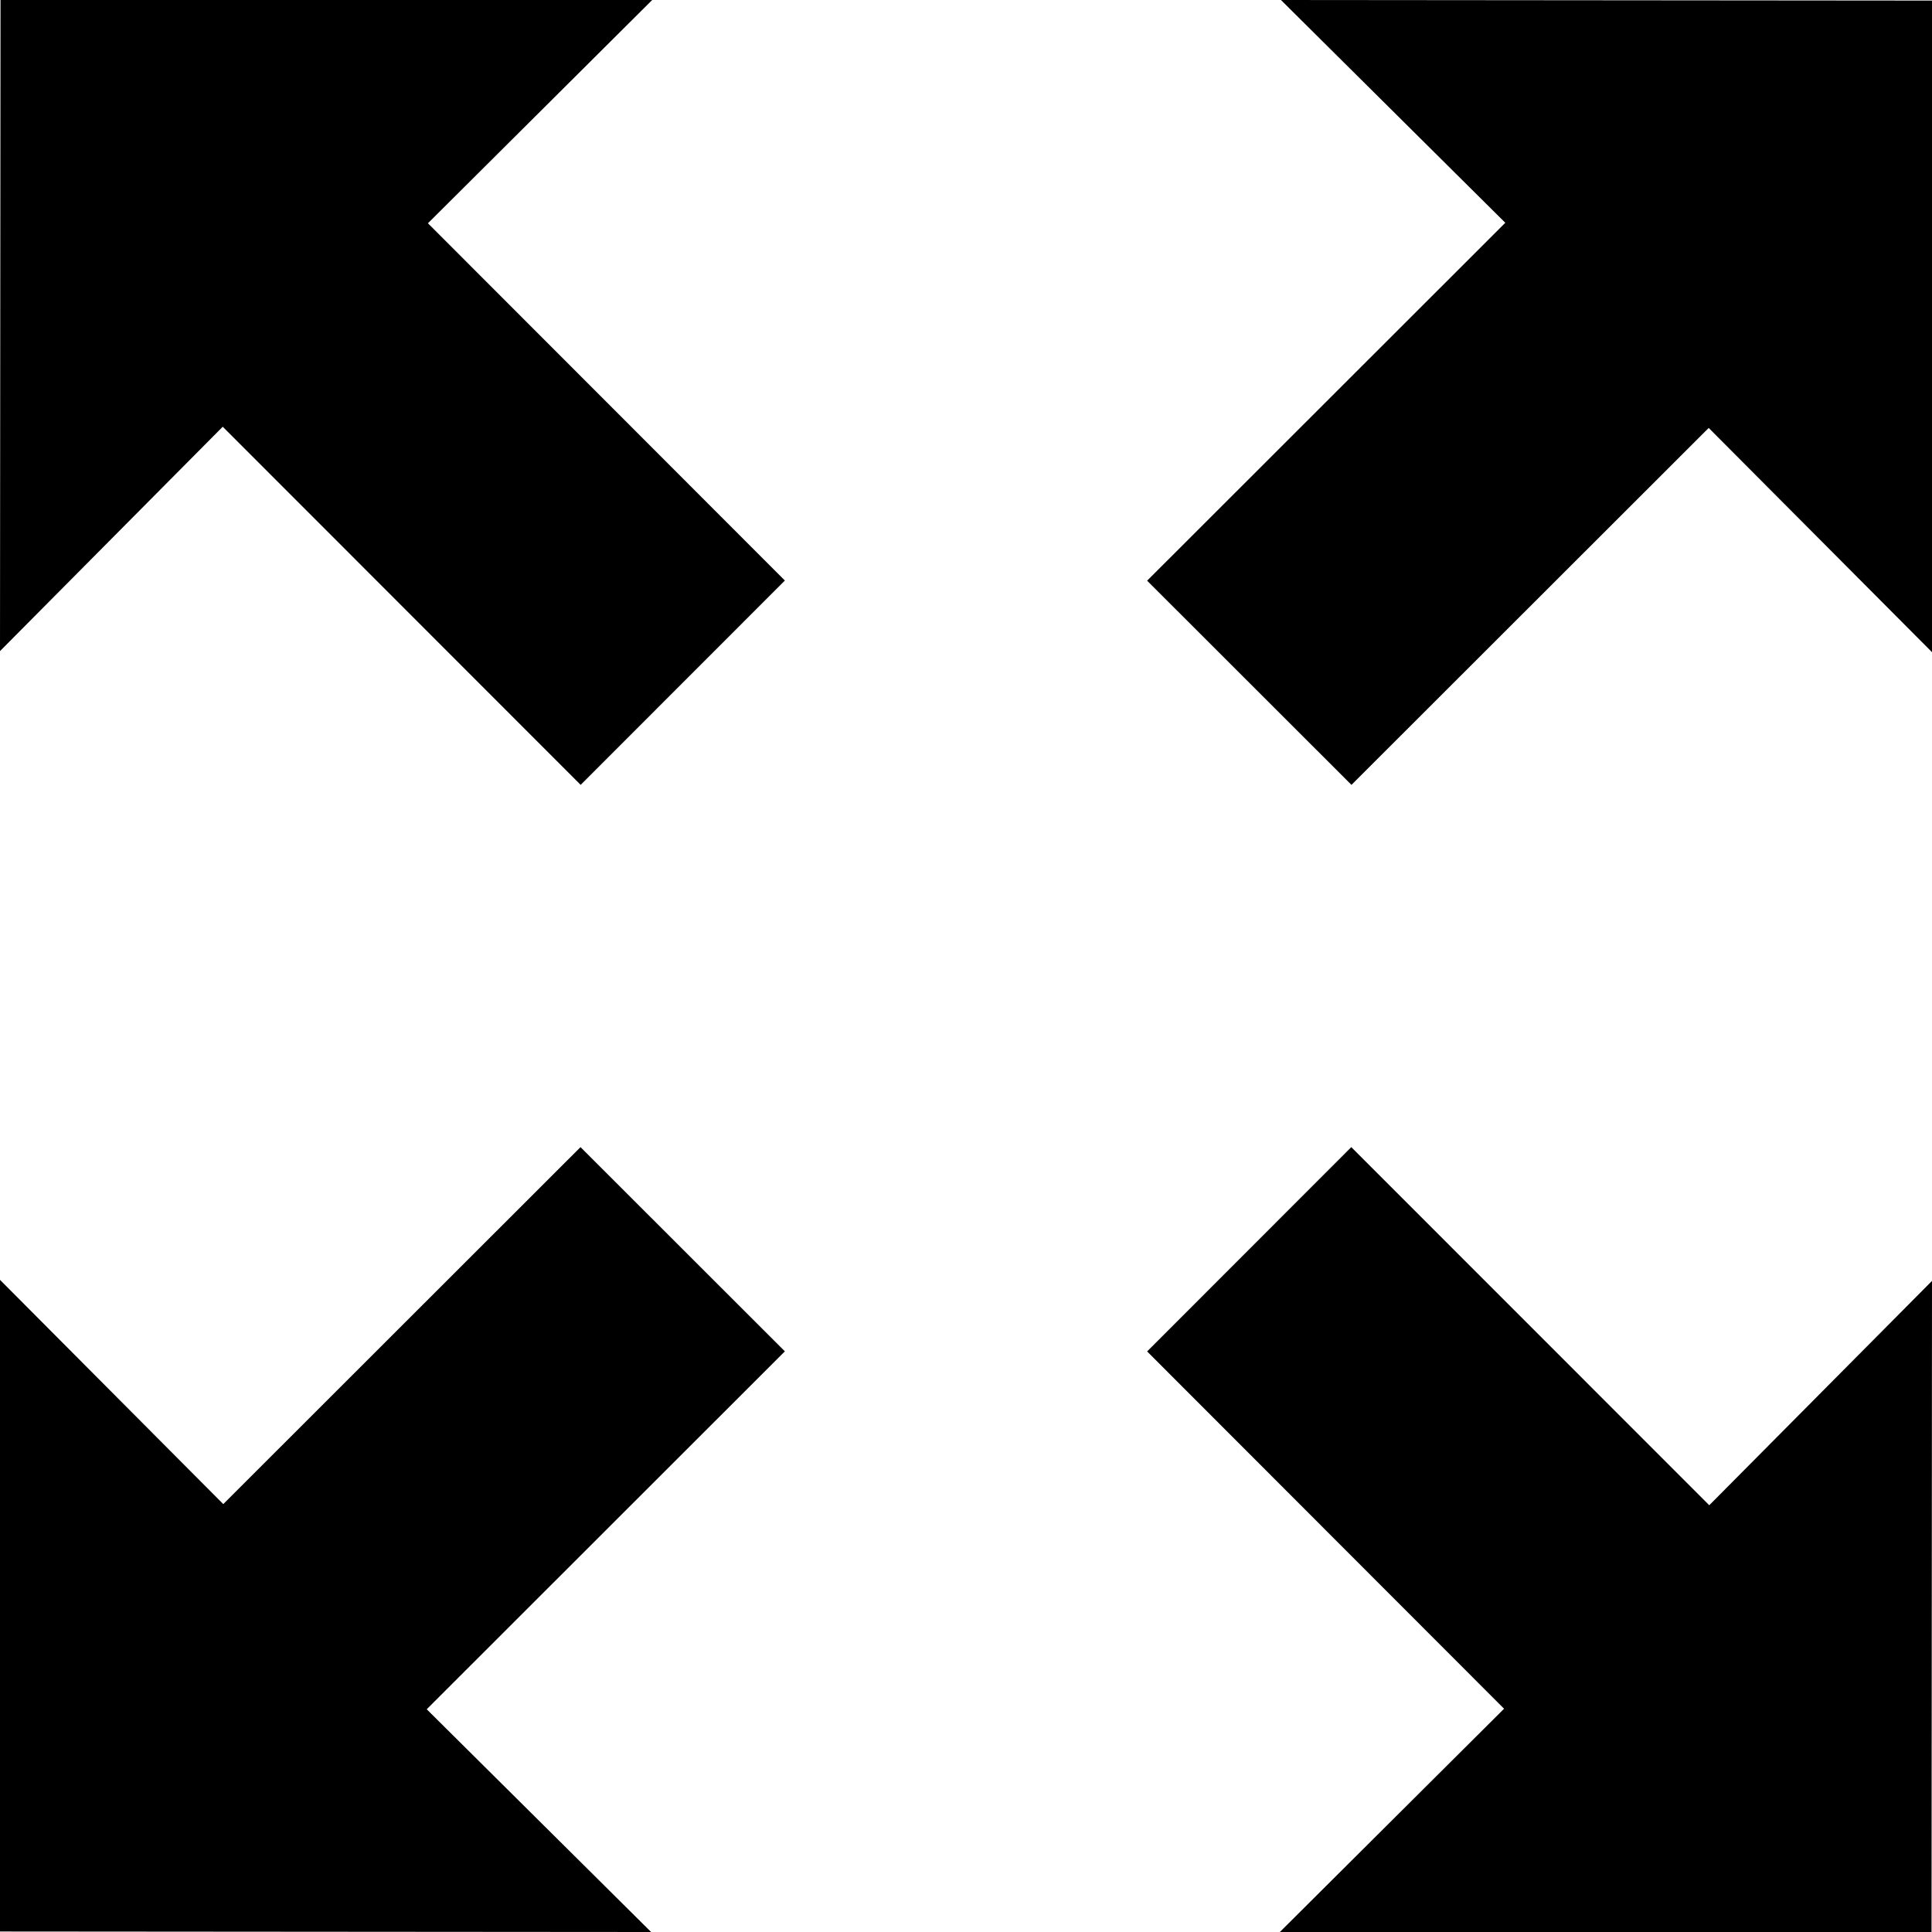
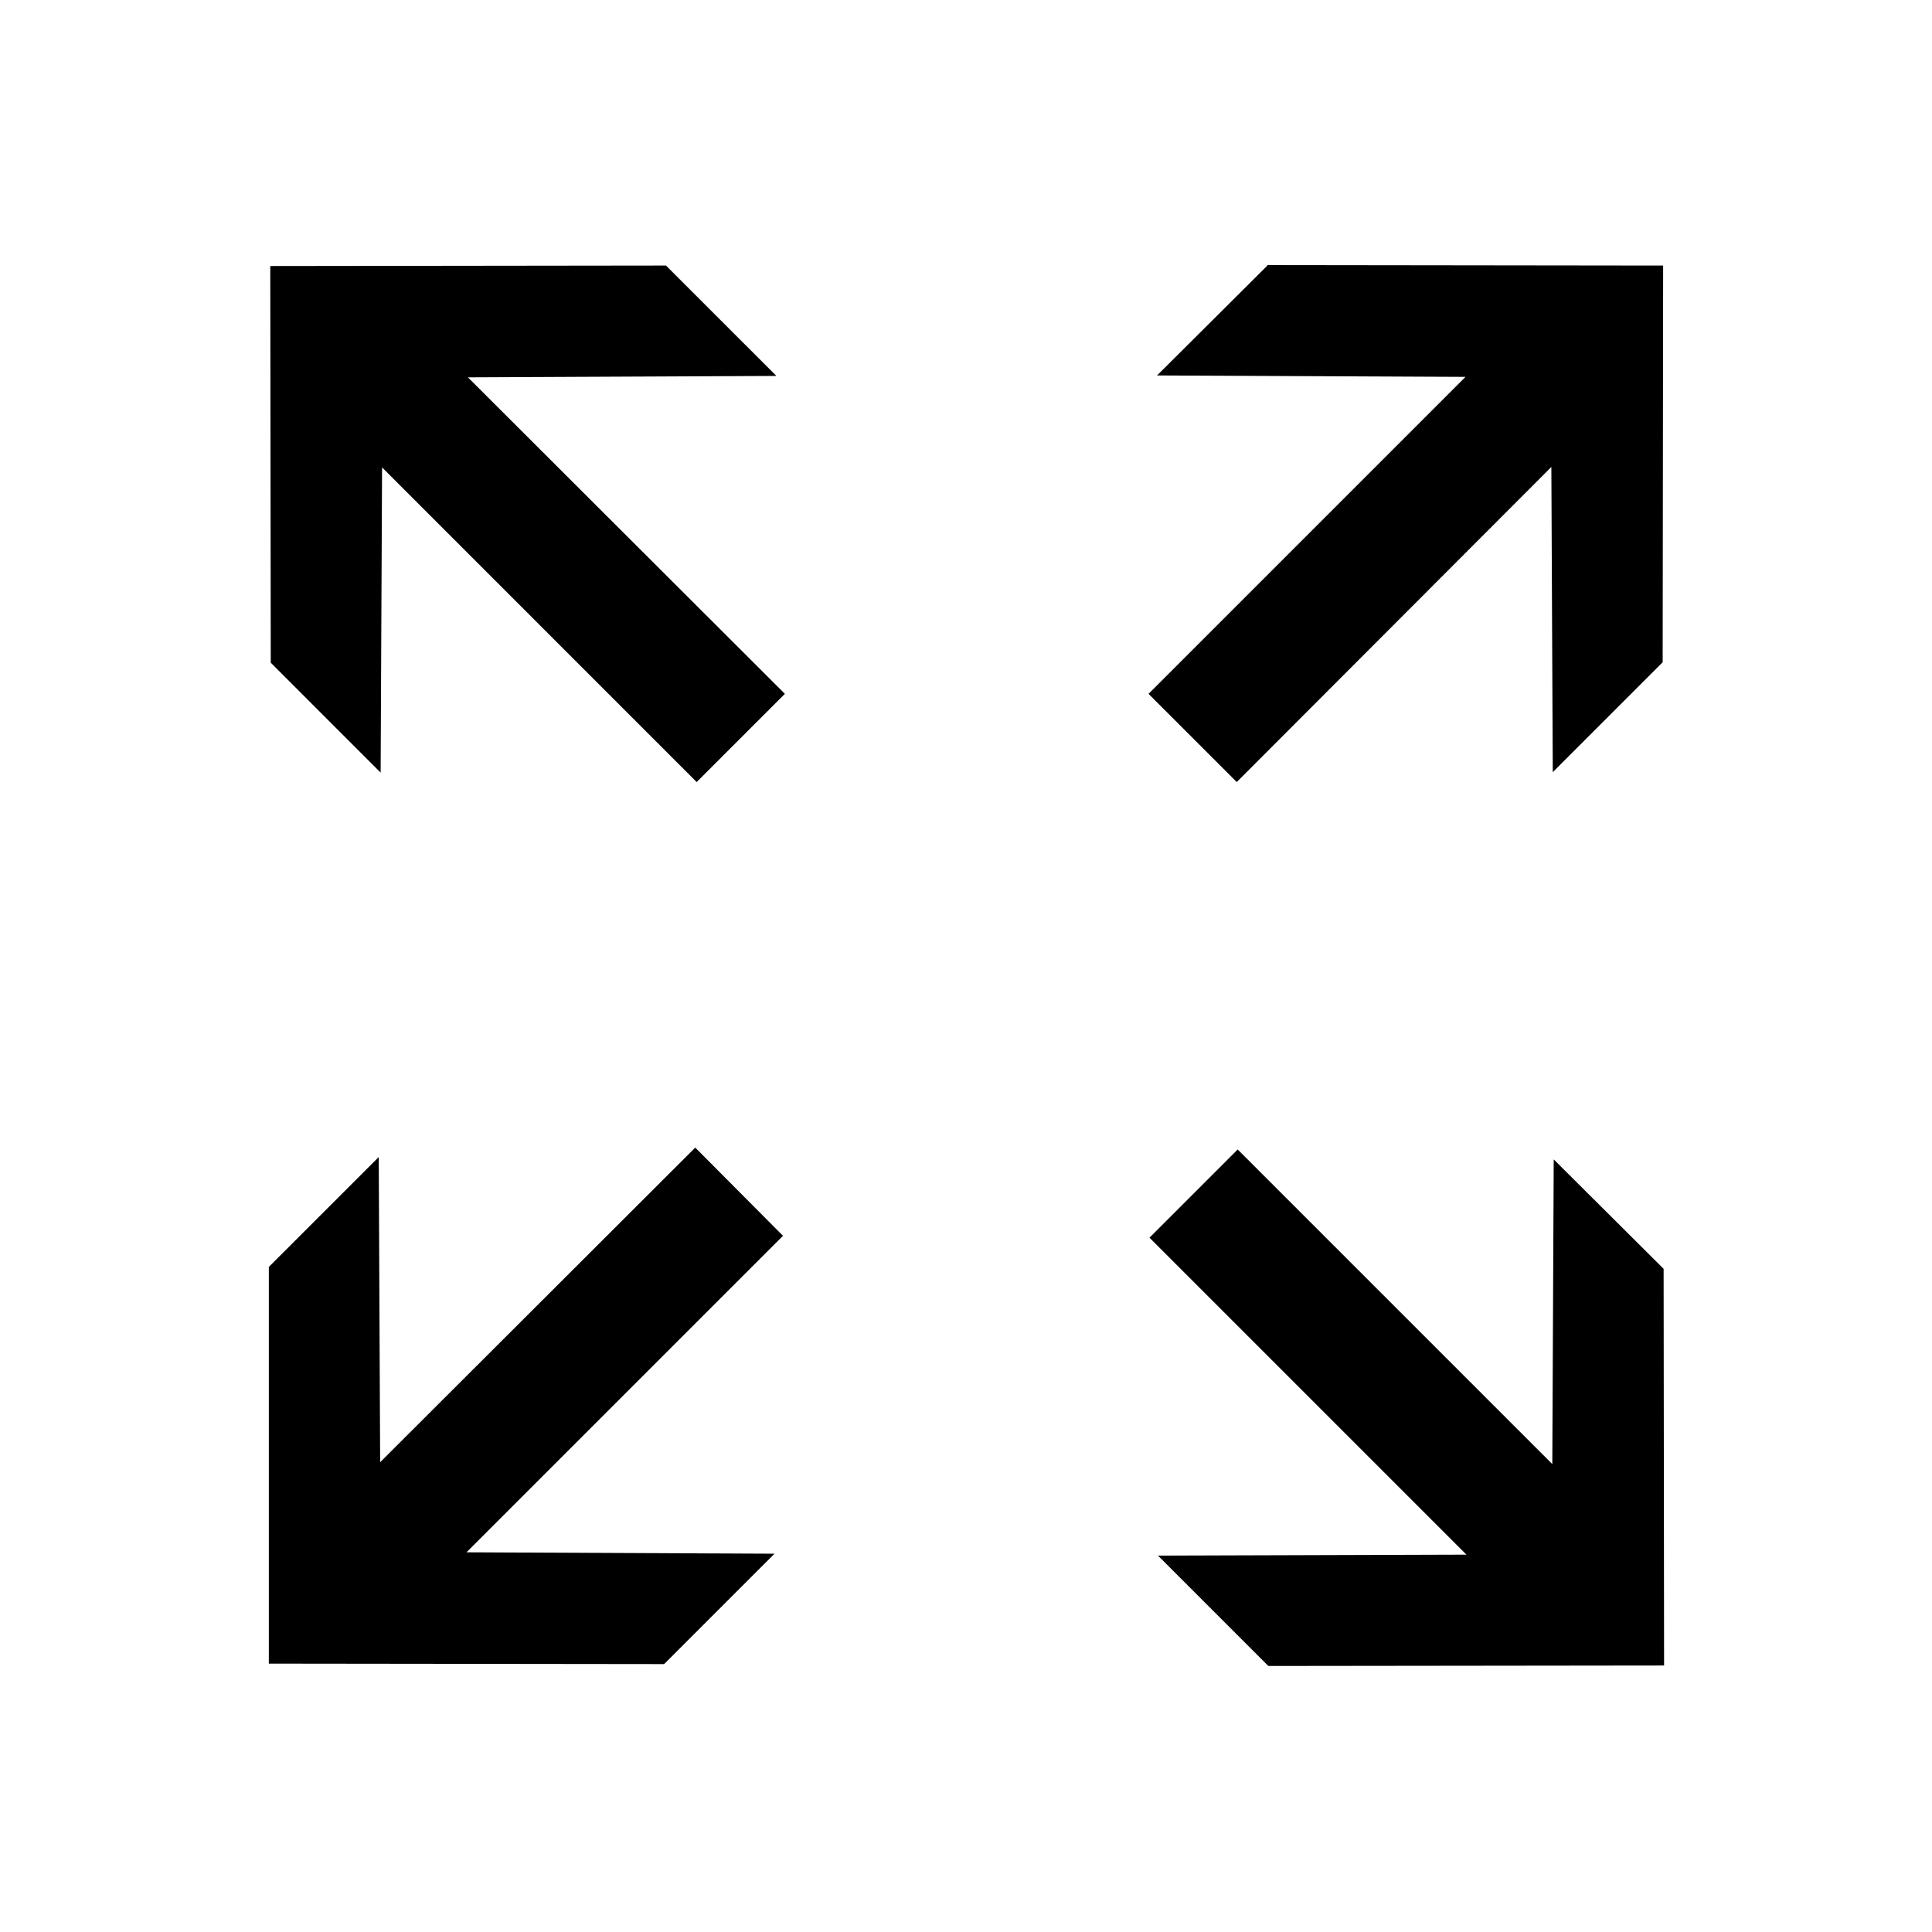
- <svg xmlns="http://www.w3.org/2000/svg" width="128" height="128">
-   <path d="M38.47 52L52 38.462l-23.648-23.67L43.209 0H.035L0 43.137l14.757-14.865L38.47 52zm74.773 47.726L89.526 76 76 89.536l23.648 23.672L84.795 128h43.174L128 84.863l-14.757 14.863zM89.538 52l23.668-23.648L128 43.207V.038L84.866 0 99.73 14.76 76 38.472 89.538 52zM38.46 76L14.792 99.651 0 84.794v43.173l43.137.033-14.865-14.757L52 89.53 38.46 76z" />
+ <svg xmlns="http://www.w3.org/2000/svg" t="1700930896951" class="icon" viewBox="0 0 1024 1024" version="1.1" p-id="12194" width="200" height="200">
+   <path d="M671.752 140.504v0.24l-58.504 58.256 163.504 0.752-168 168 46.752 46.744 166.744-166.992 0.752 161.744 58.248-58.248 0.248-210.248-209.744-0.256z m-318.752 0.24l-209.752 0.256 0.256 210.248 58.24 58.256 0.76-161.76 166.744 166.76L416 367.744 248 200l163.504-0.752-58.504-58.496z m15.504 467.504L201.488 775l-0.744-161.752-58.256 58.248v210.256L352 882l58.504-58.504-163.256-0.744 167.752-167.752-46.504-46.752zM656 609.248L609.248 656l168 168-163.496 0.504 58.496 58.496 209.752-0.248-0.248-210.248-58.248-58L822.752 776 656 609.248z" p-id="12195" />
</svg>
